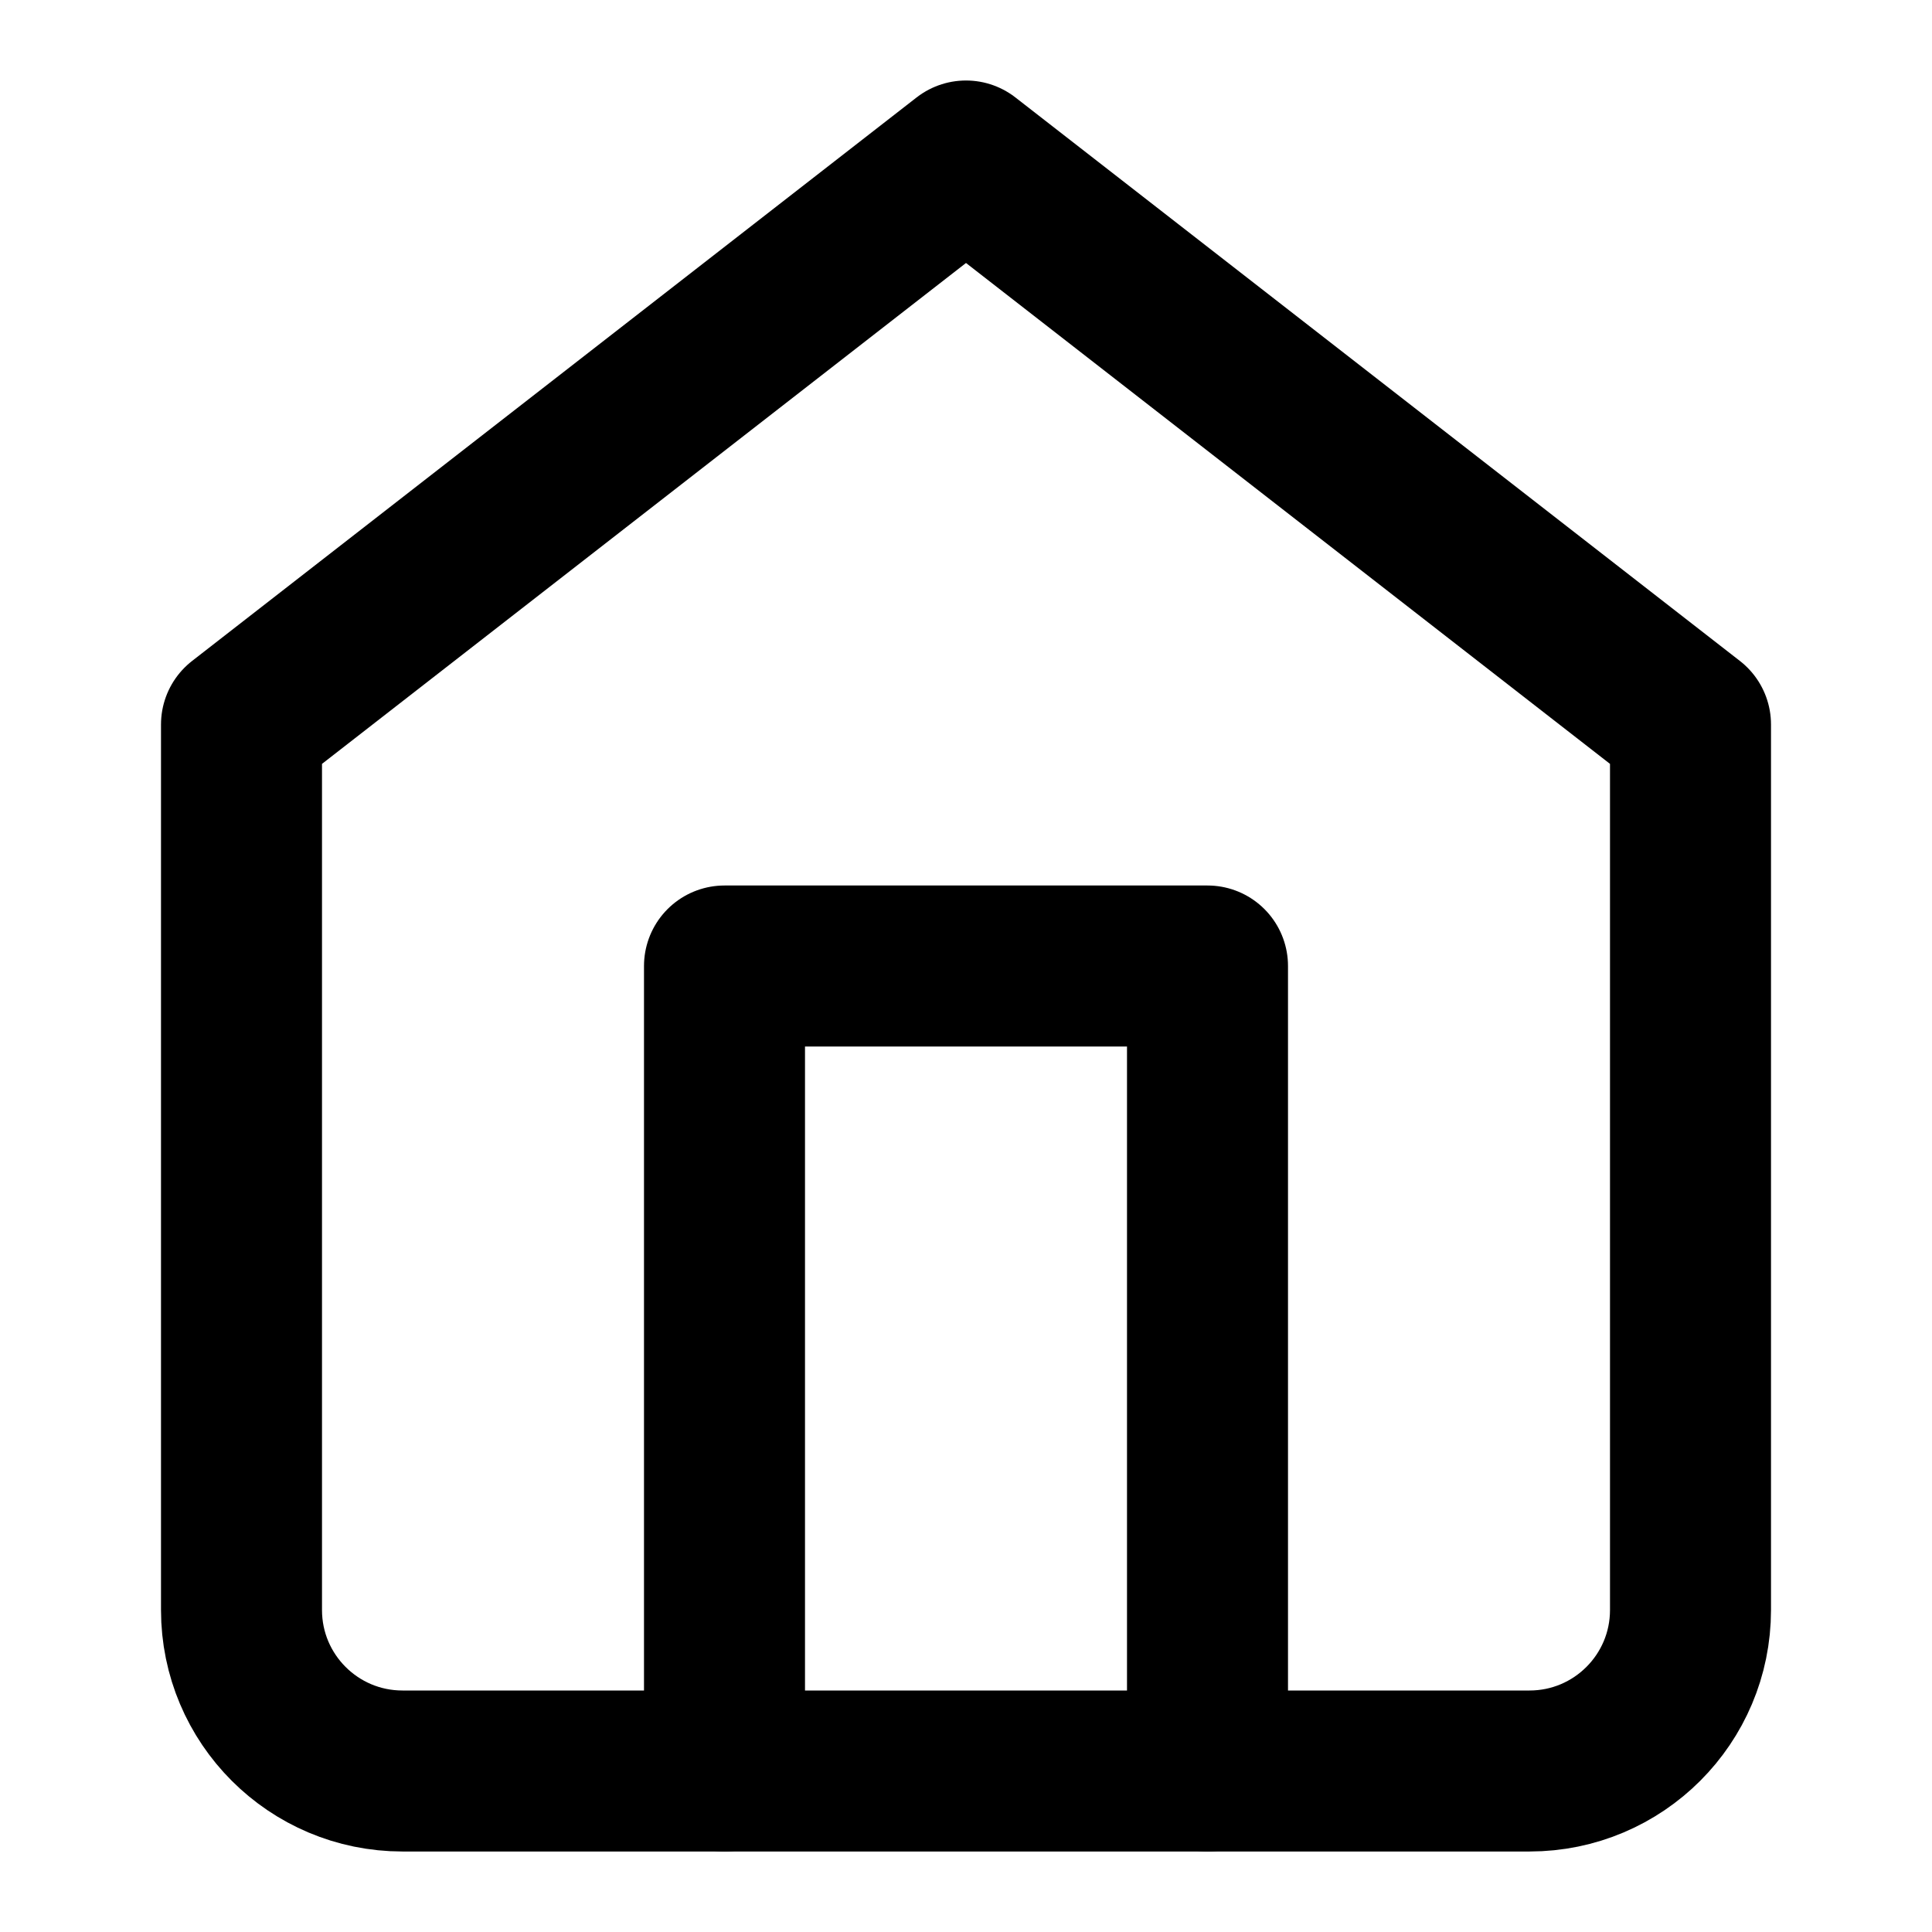
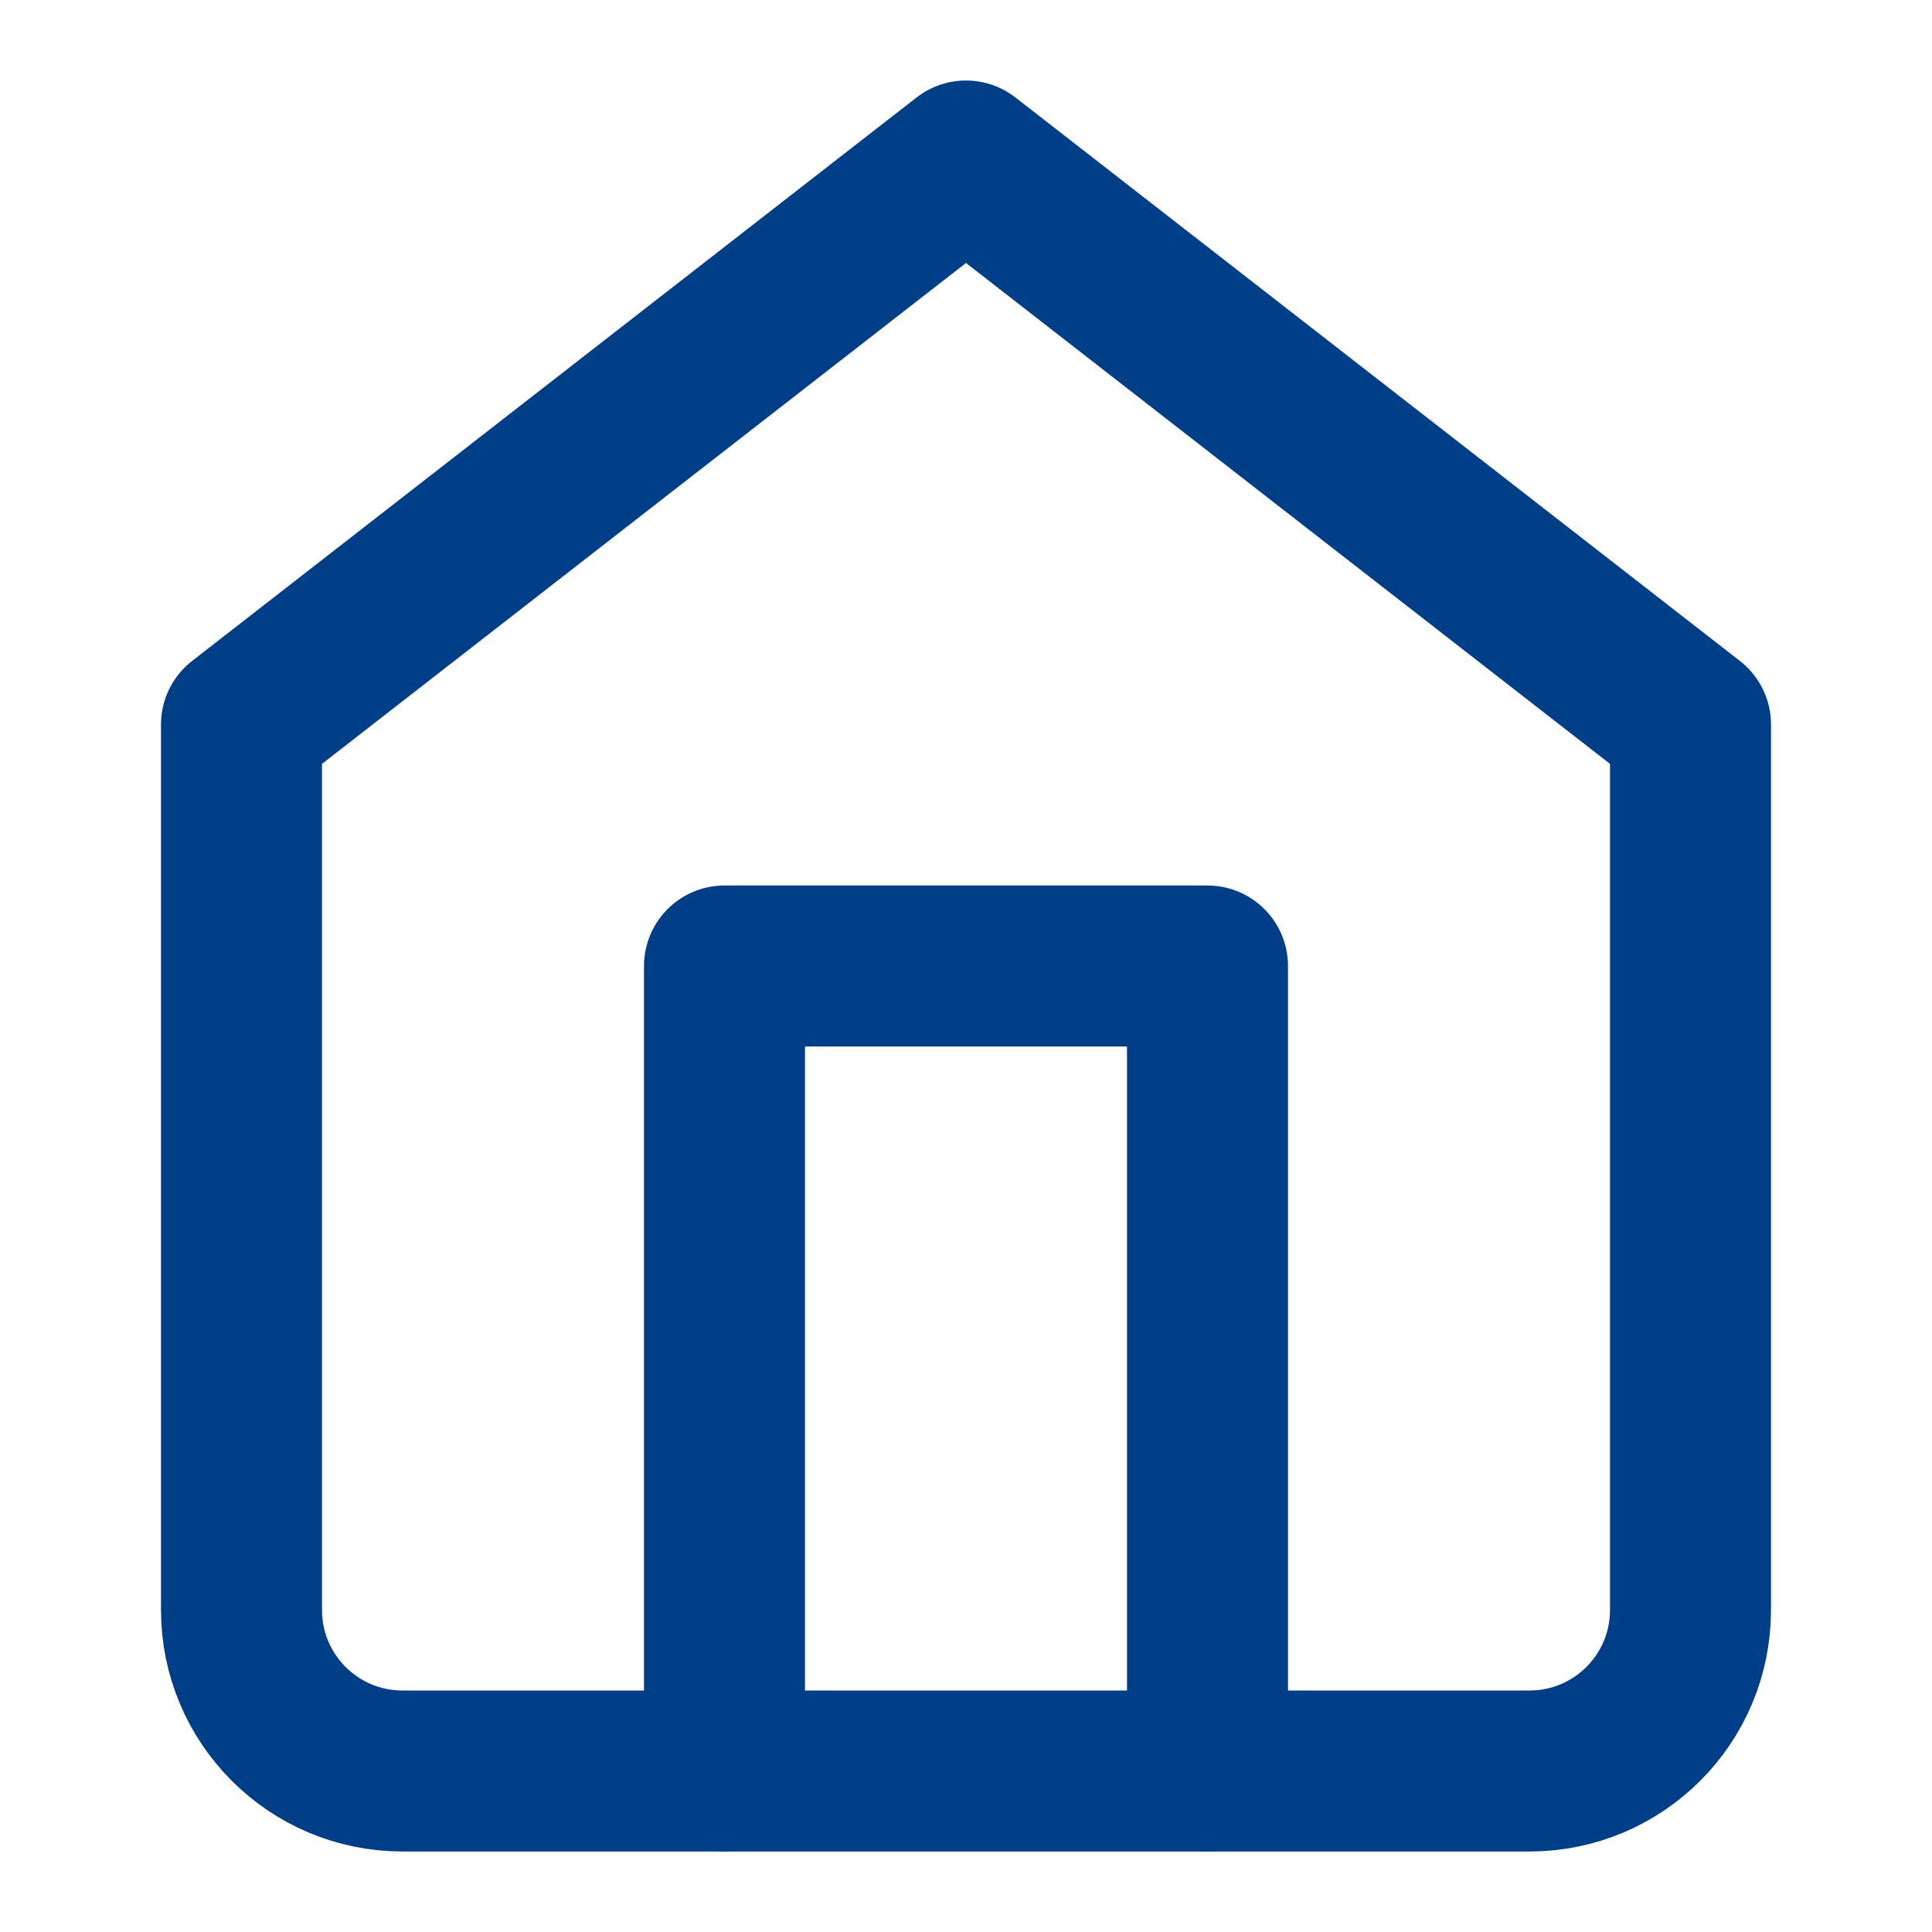
- <svg xmlns="http://www.w3.org/2000/svg" width="24" height="24" viewBox="0 0 24 24" fill="none" stroke="currentColor" stroke-width="2" stroke-linecap="round" stroke-linejoin="round">
+ <svg xmlns="http://www.w3.org/2000/svg" width="24" height="24" viewBox="0 0 24 24" fill="none" stroke="#003F87" stroke-width="2" stroke-linecap="round" stroke-linejoin="round">
  <path d="m3 9 9-7 9 7v11a2 2 0 0 1-2 2H5a2 2 0 0 1-2-2z" />
  <polyline points="9 22 9 12 15 12 15 22" />
</svg>
